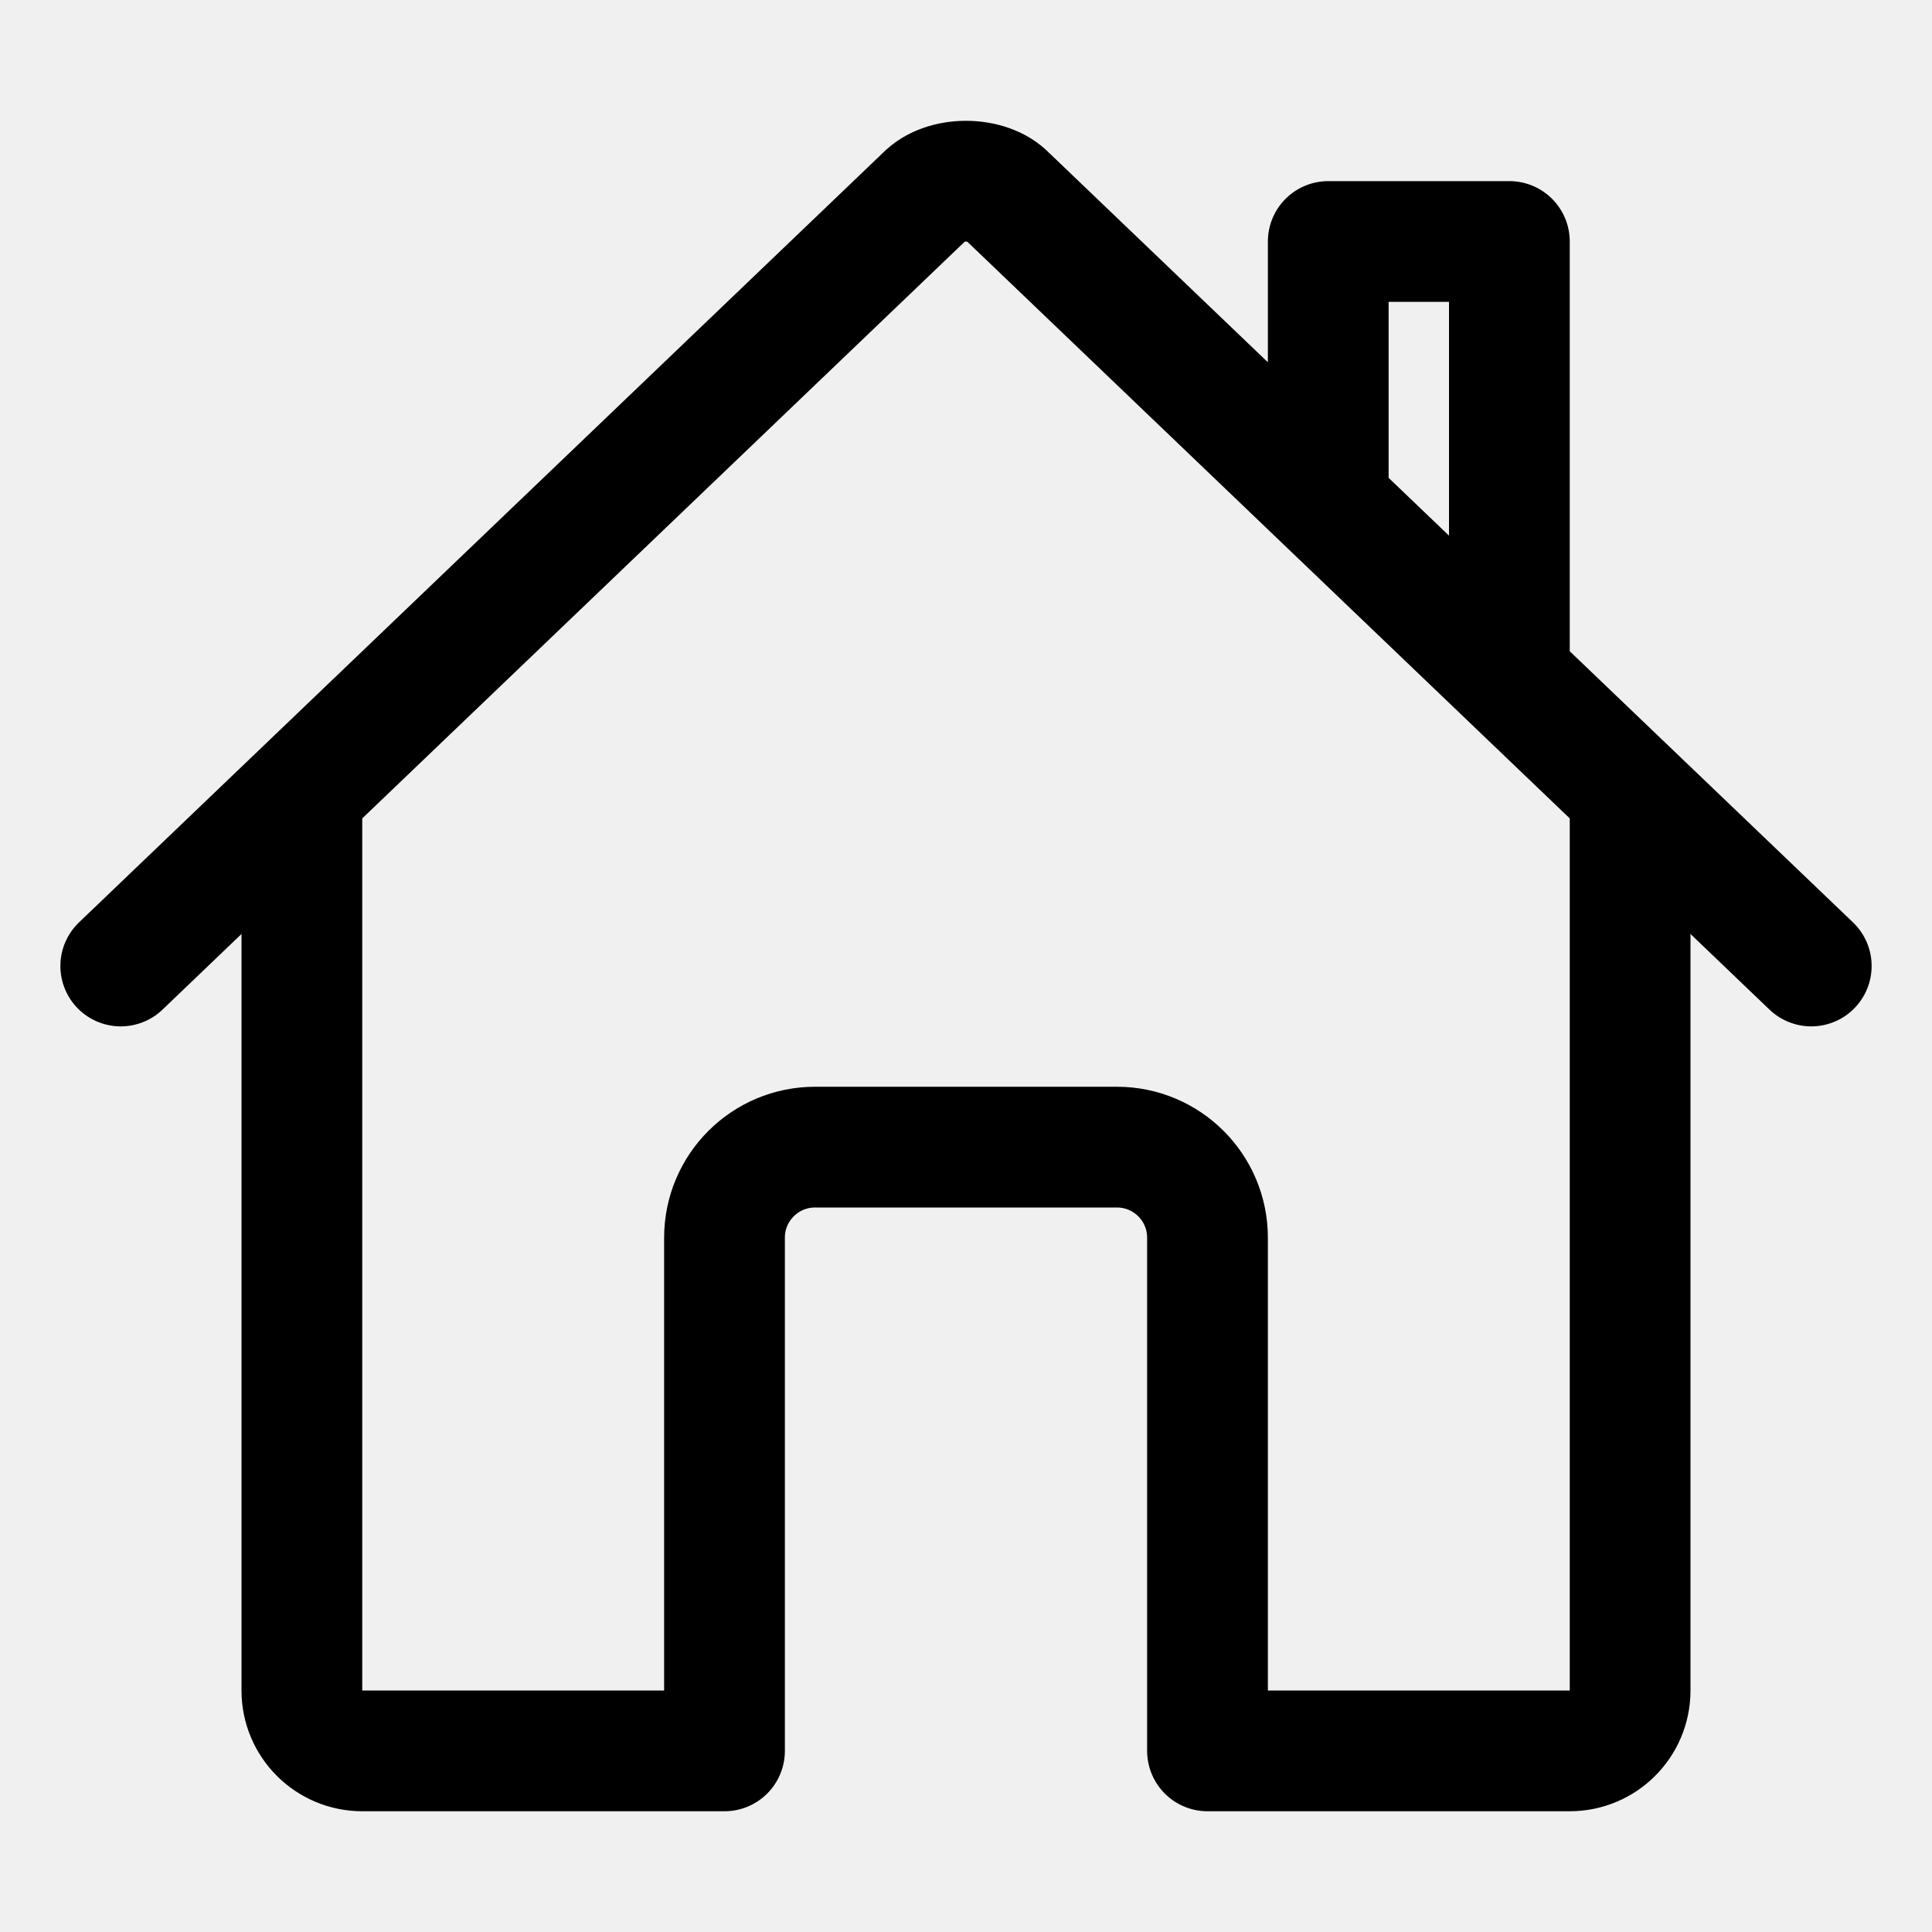
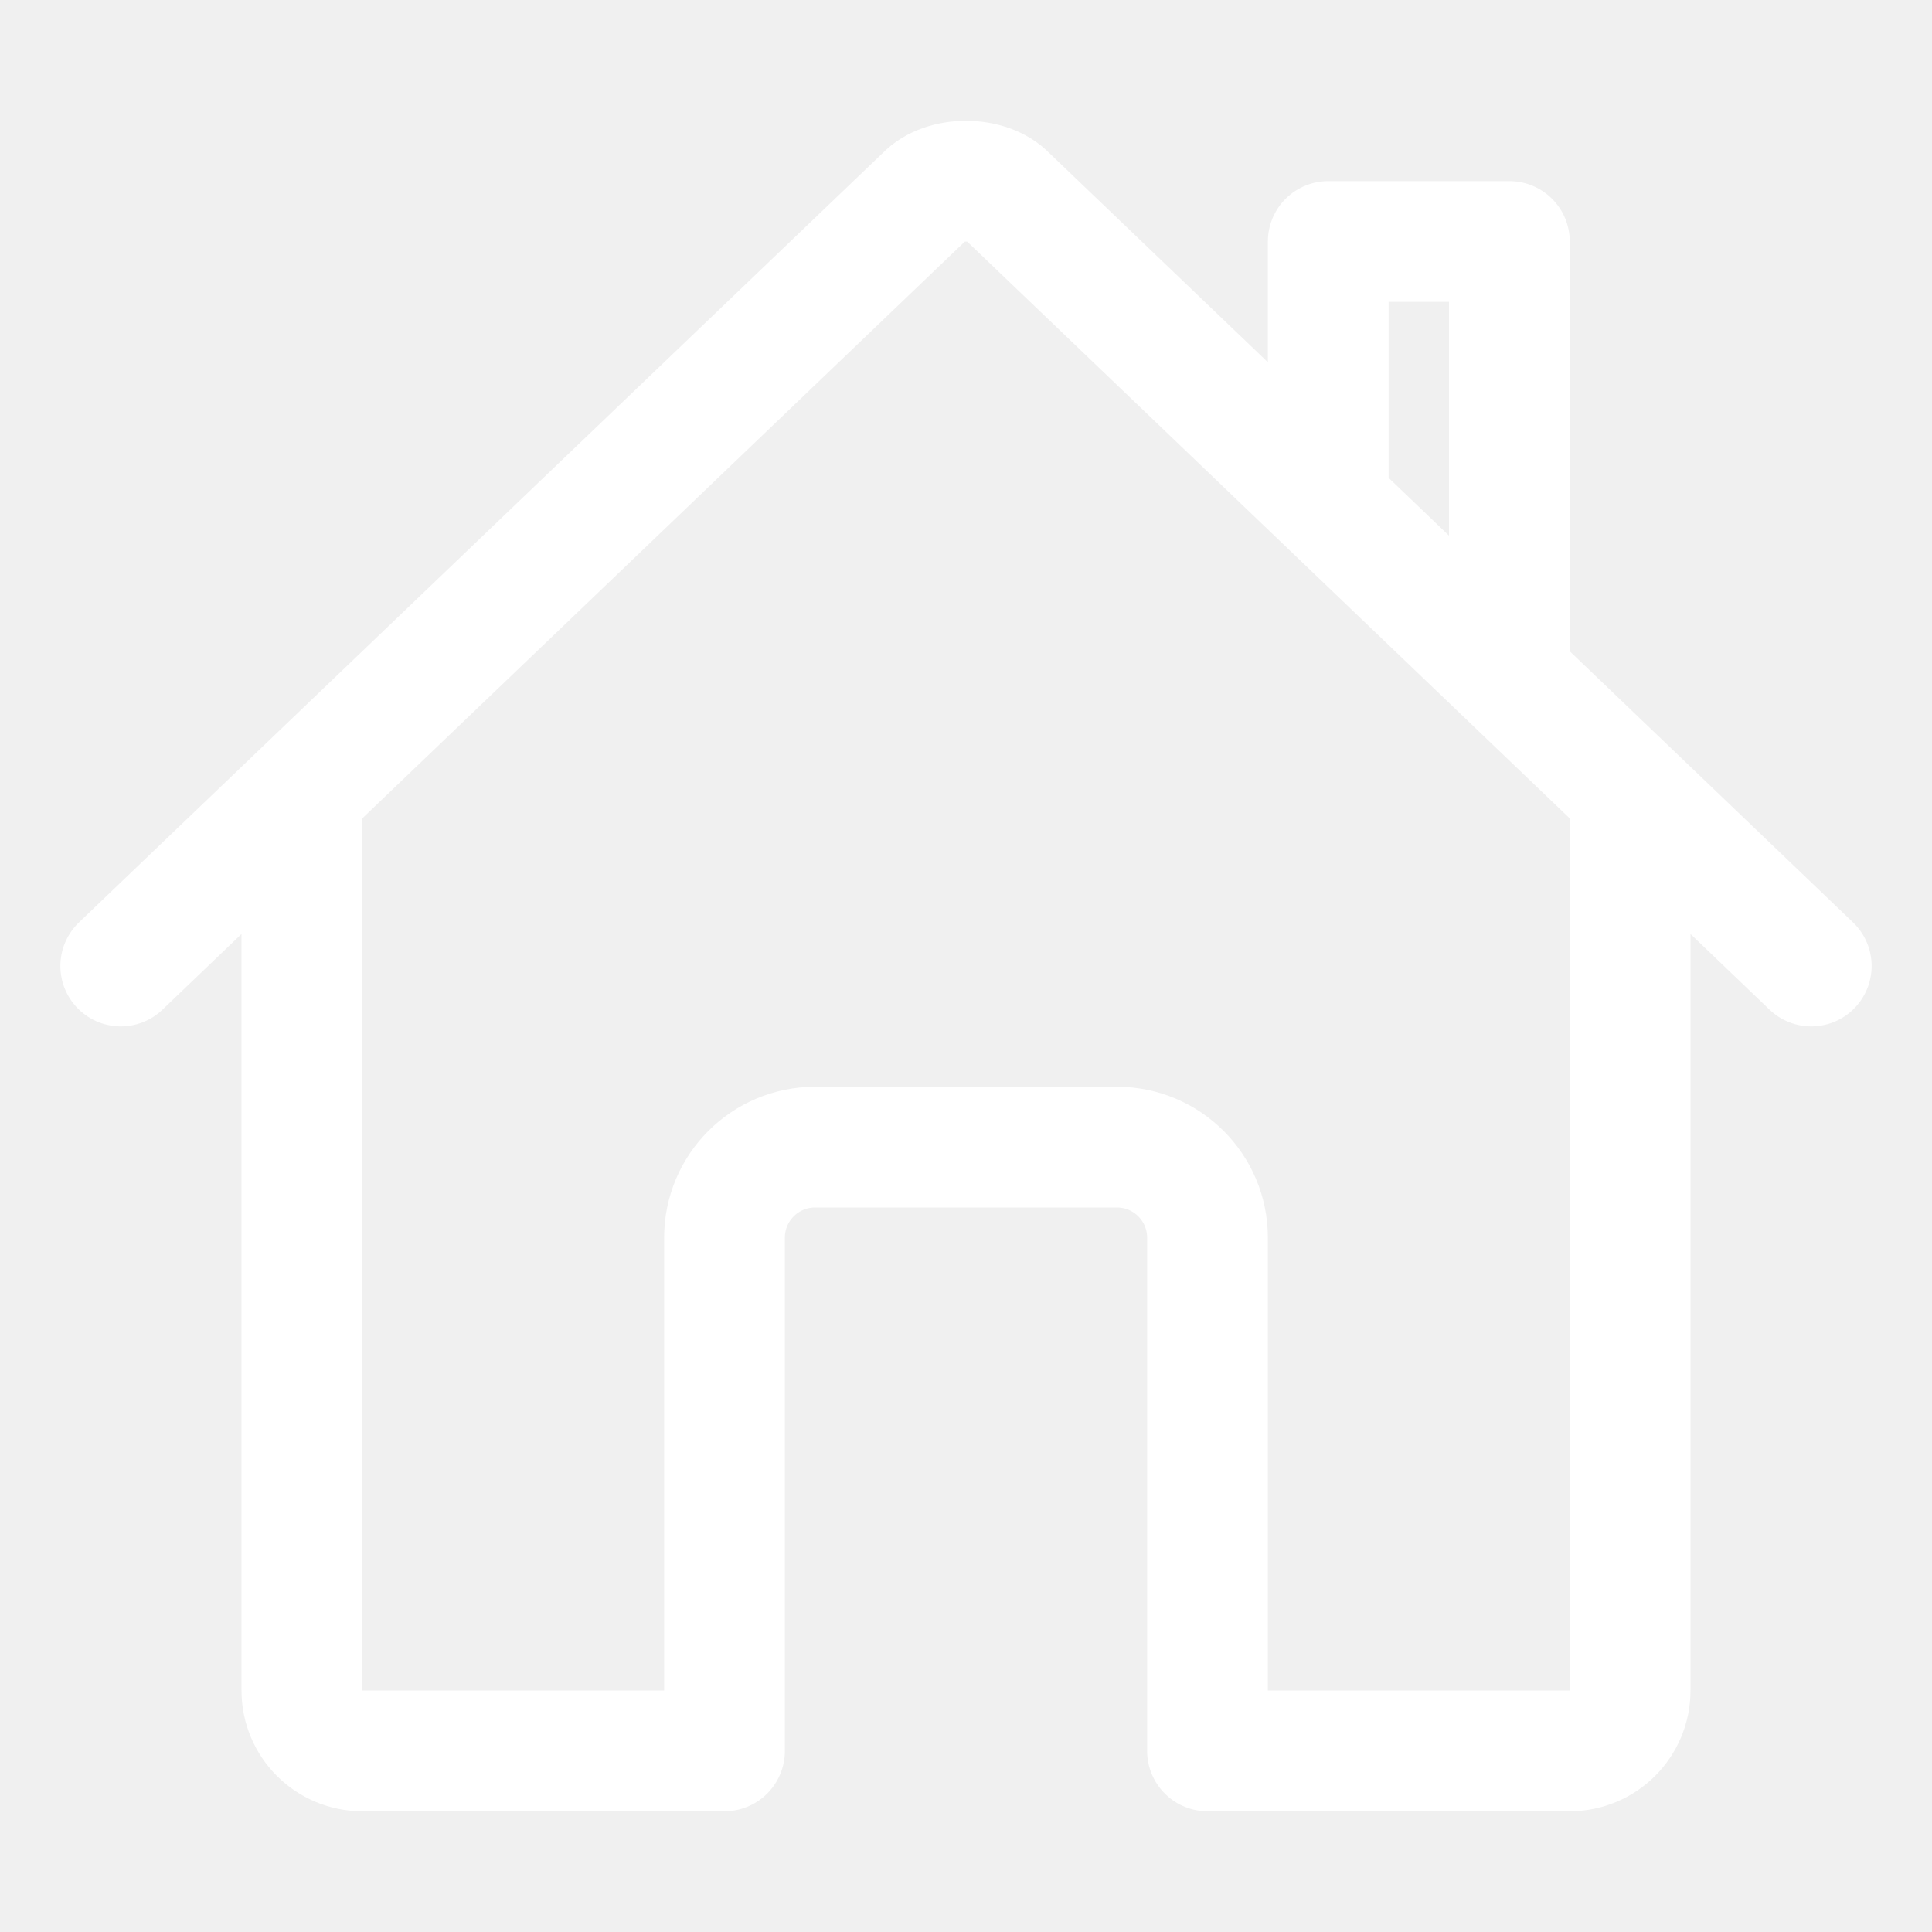
<svg xmlns="http://www.w3.org/2000/svg" class="ionicon" viewBox="0 0 512 512">
-   <path d="M80 212v236a16 16 0 0016 16h96V328a24 24 0 0124-24h80a24 24 0 0124 24v136h96a16 16 0 0016-16V212" fill="none" stroke="currentColor" stroke-linecap="round" stroke-linejoin="round" stroke-width="32" />
-   <path d="M480 256L266.89 52c-5-5.28-16.69-5.34-21.78 0L32 256M400 179V64h-48v69" fill="none" stroke="currentColor" stroke-linecap="round" stroke-linejoin="round" stroke-width="32" />
+   <path d="M80 212v236a16 16 0 0016 16h96V328a24 24 0 0124-24h80a24 24 0 0124 24v136h96a16 16 0 0016-16V212" fill="none" stroke="white" stroke-linecap="round" stroke-linejoin="round" stroke-width="32" />
+   <path d="M480 256L266.89 52c-5-5.28-16.69-5.34-21.78 0L32 256M400 179V64h-48v69" fill="none" stroke="white" stroke-linecap="round" stroke-linejoin="round" stroke-width="32" />
</svg>
